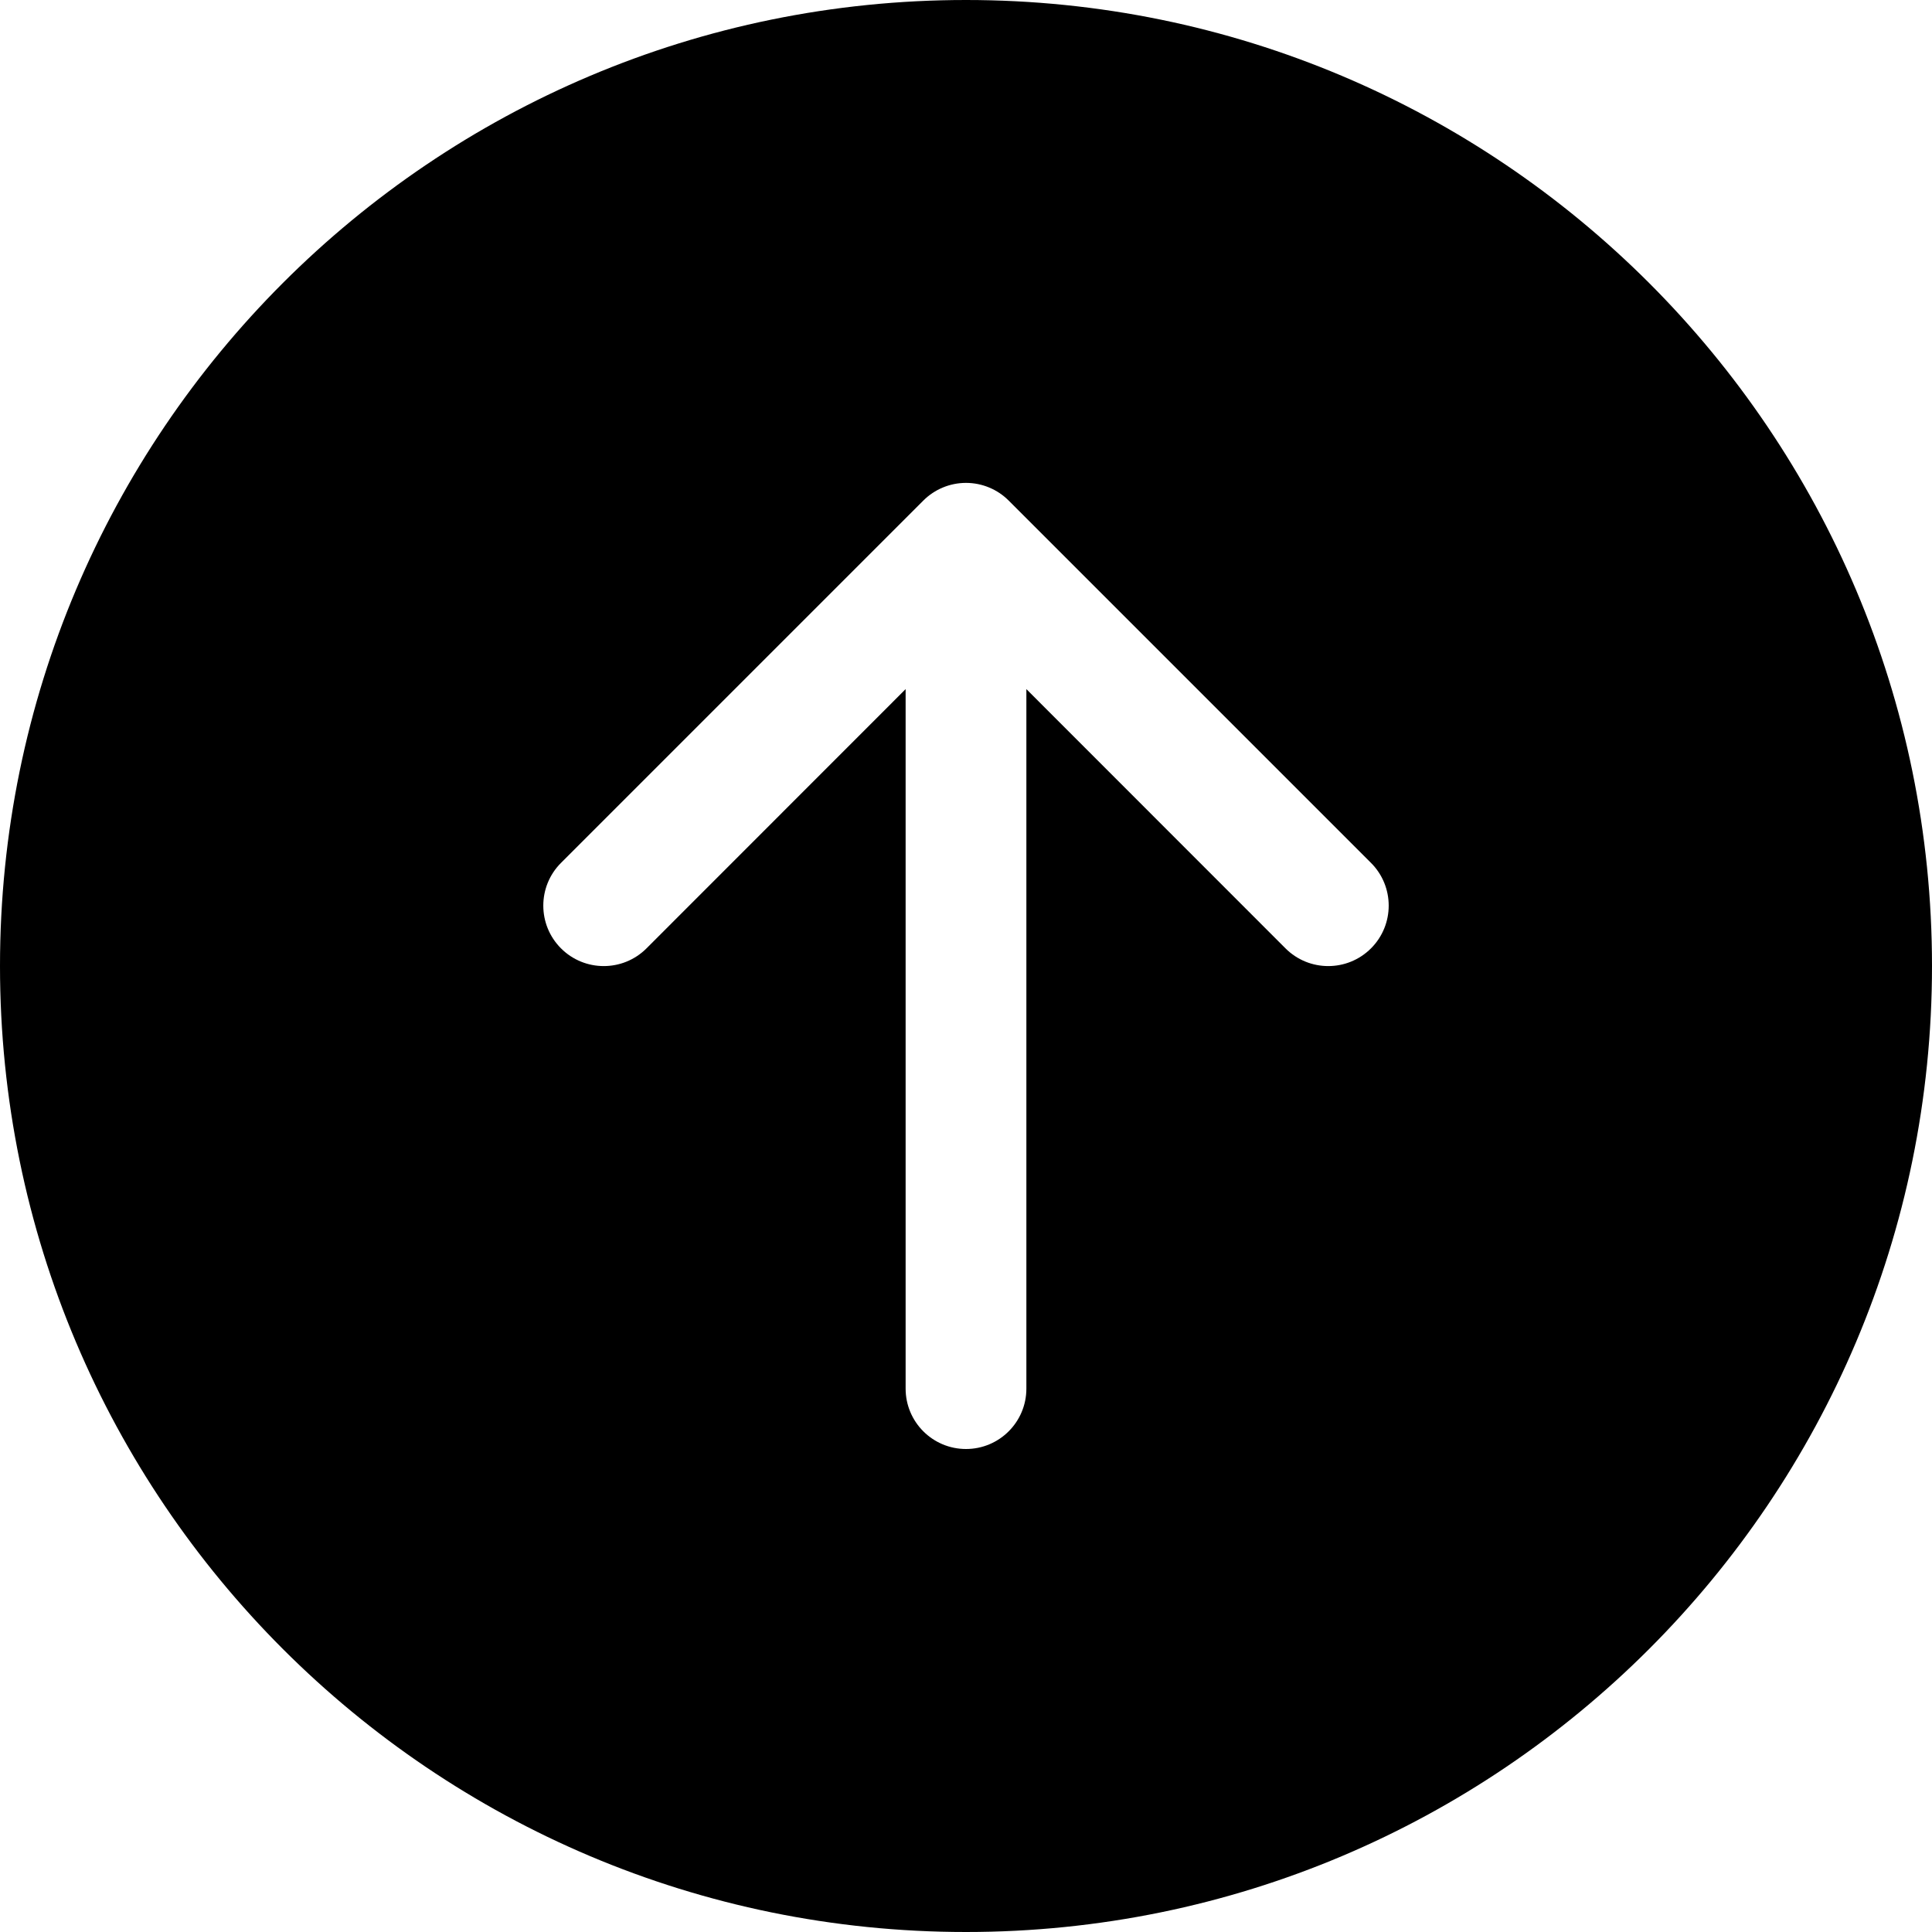
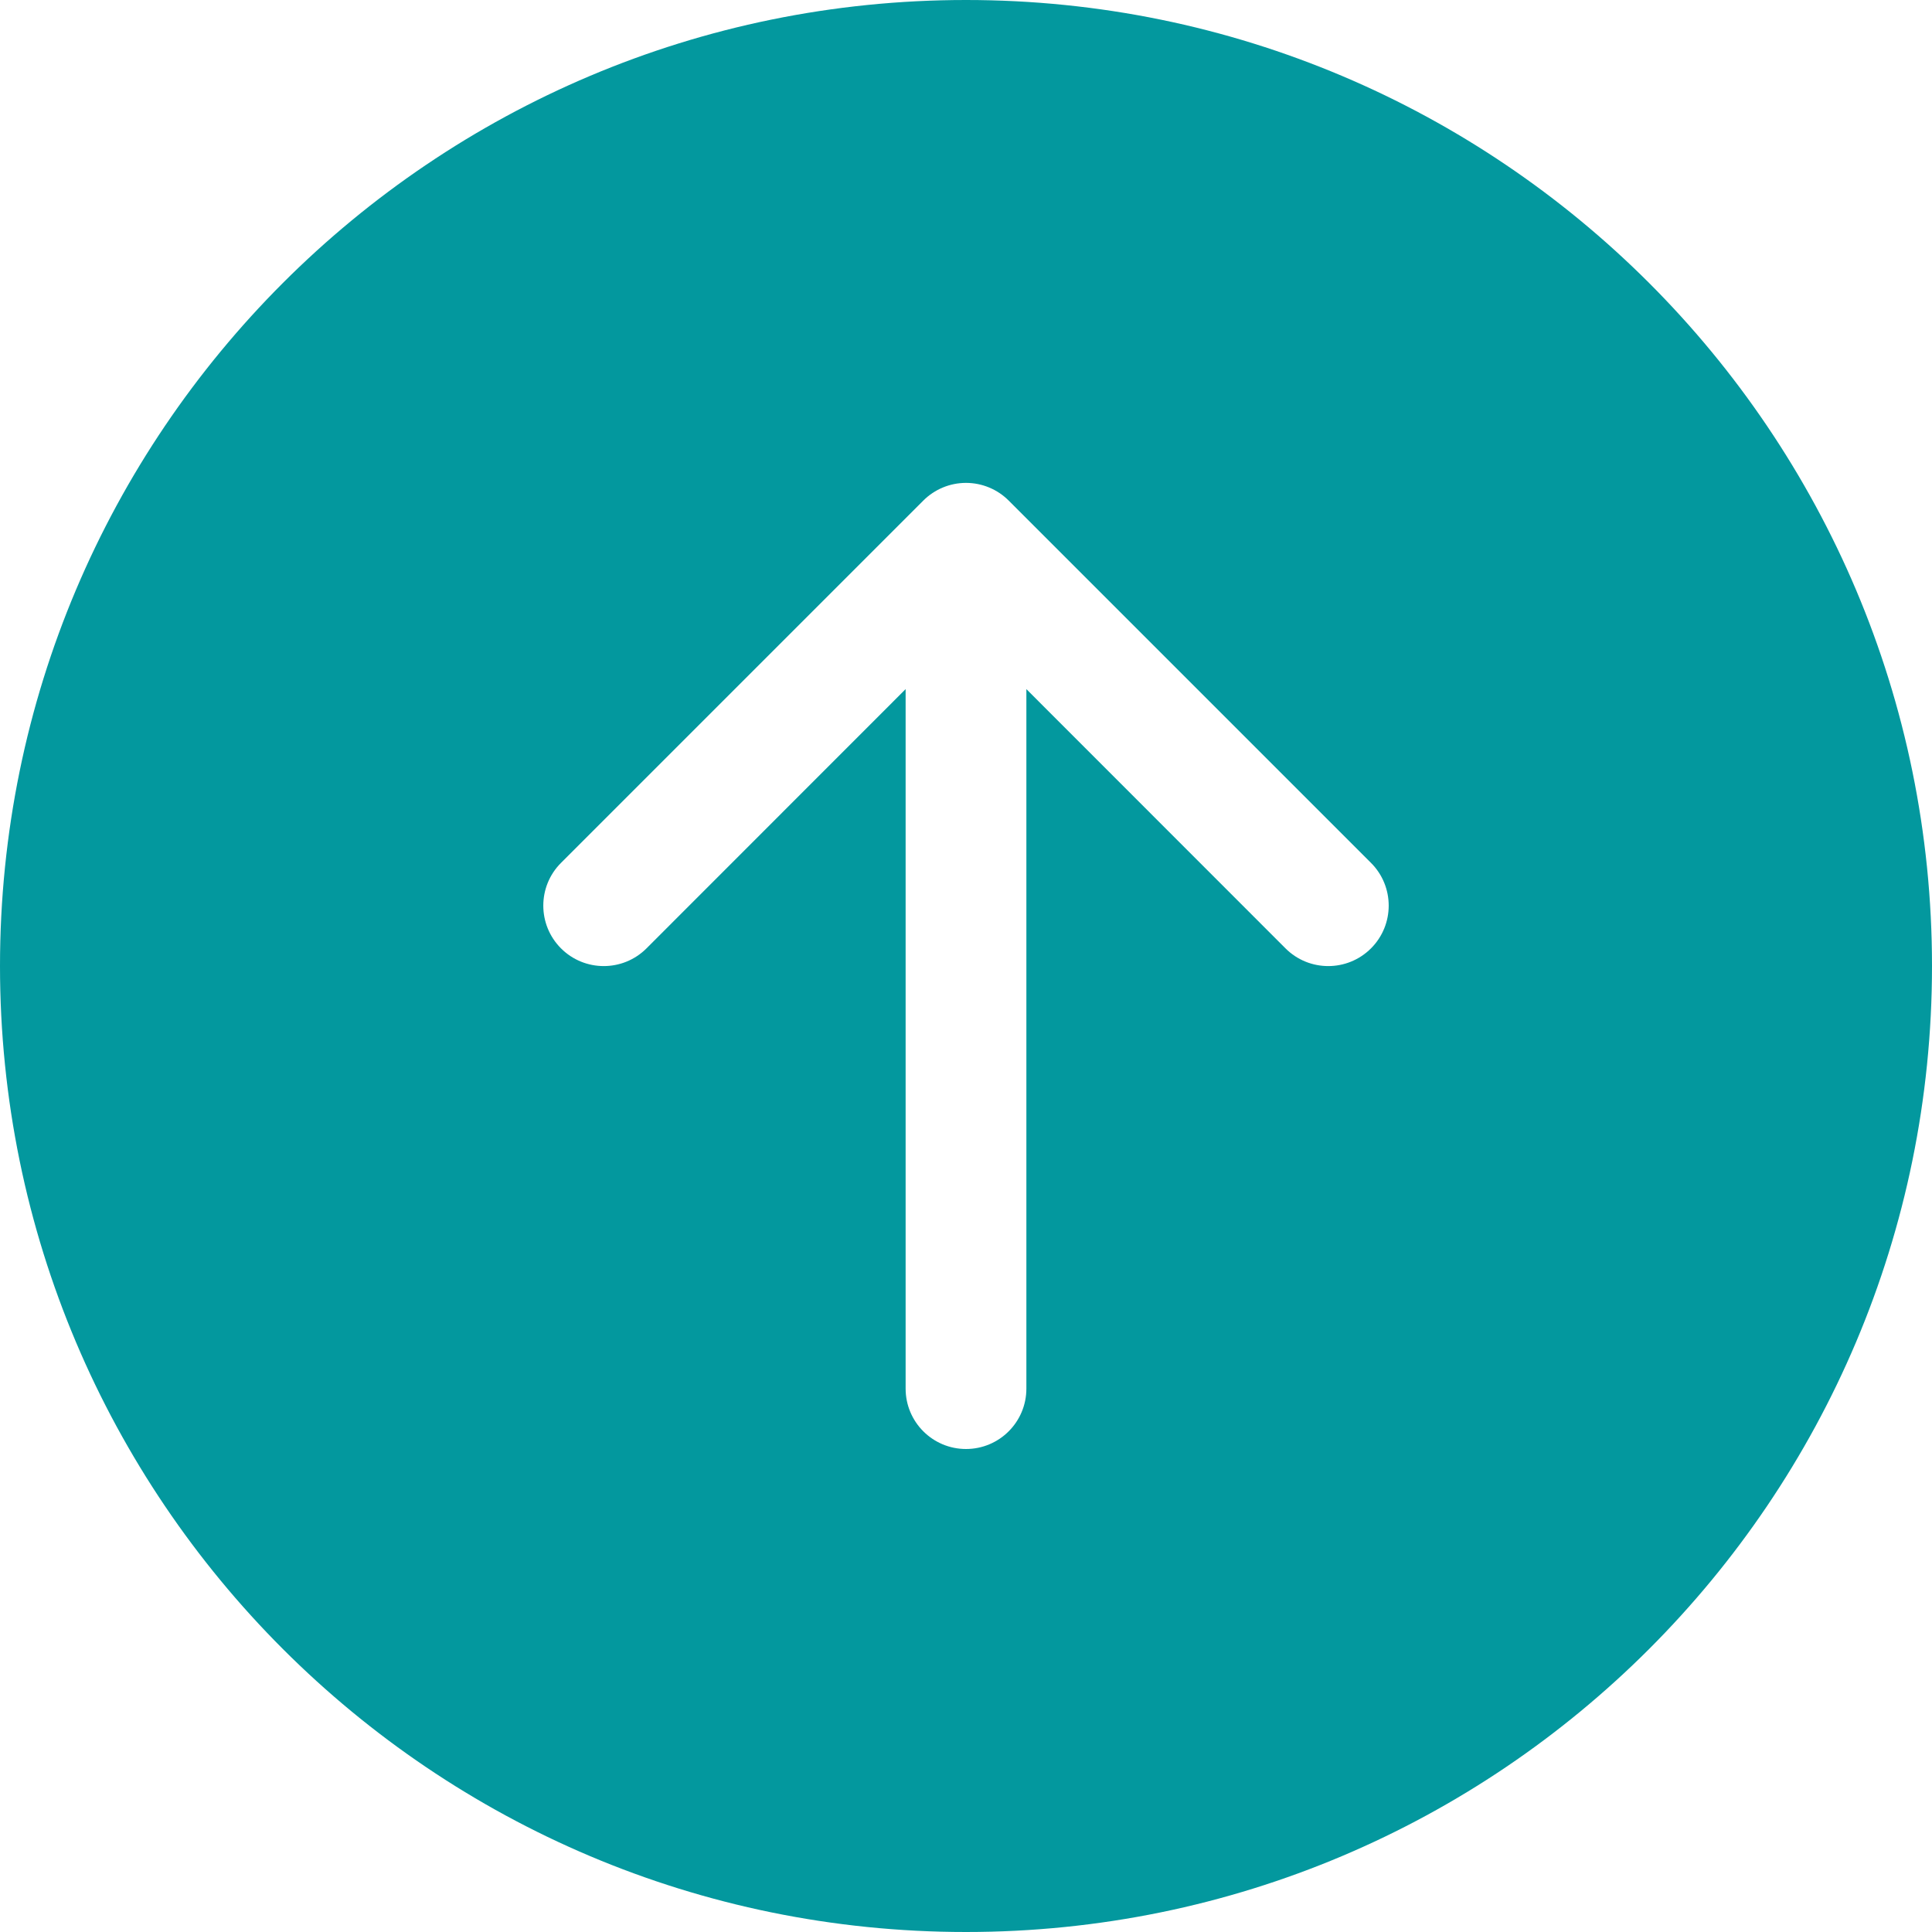
<svg xmlns="http://www.w3.org/2000/svg" width="16" height="16" fill="currentColor" class="bi bi-arrow-up-circle-fill" viewBox="0 0 16 16">
-   <path d="M16 8A8 8 0 1 0 0 8a8 8 0 0 0 16 0zm-7.5 3.5a.5.5 0 0 1-1 0V5.707L5.354 7.854a.5.5 0 1 1-.708-.708l3-3a.5.5 0 0 1 .708 0l3 3a.5.5 0 0 1-.708.708L8.5 5.707V11.5z" />
+   <path d="M16 8A8 8 0 1 0 0 8a8 8 0 0 0 16 0zm-7.5 3.5a.5.5 0 0 1-1 0V5.707L5.354 7.854a.5.5 0 1 1-.708-.708l3-3a.5.5 0 0 1 .708 0l3 3a.5.5 0 0 1-.708.708L8.5 5.707V11.5z" fill="rgb(3, 152, 158)" />
</svg>
